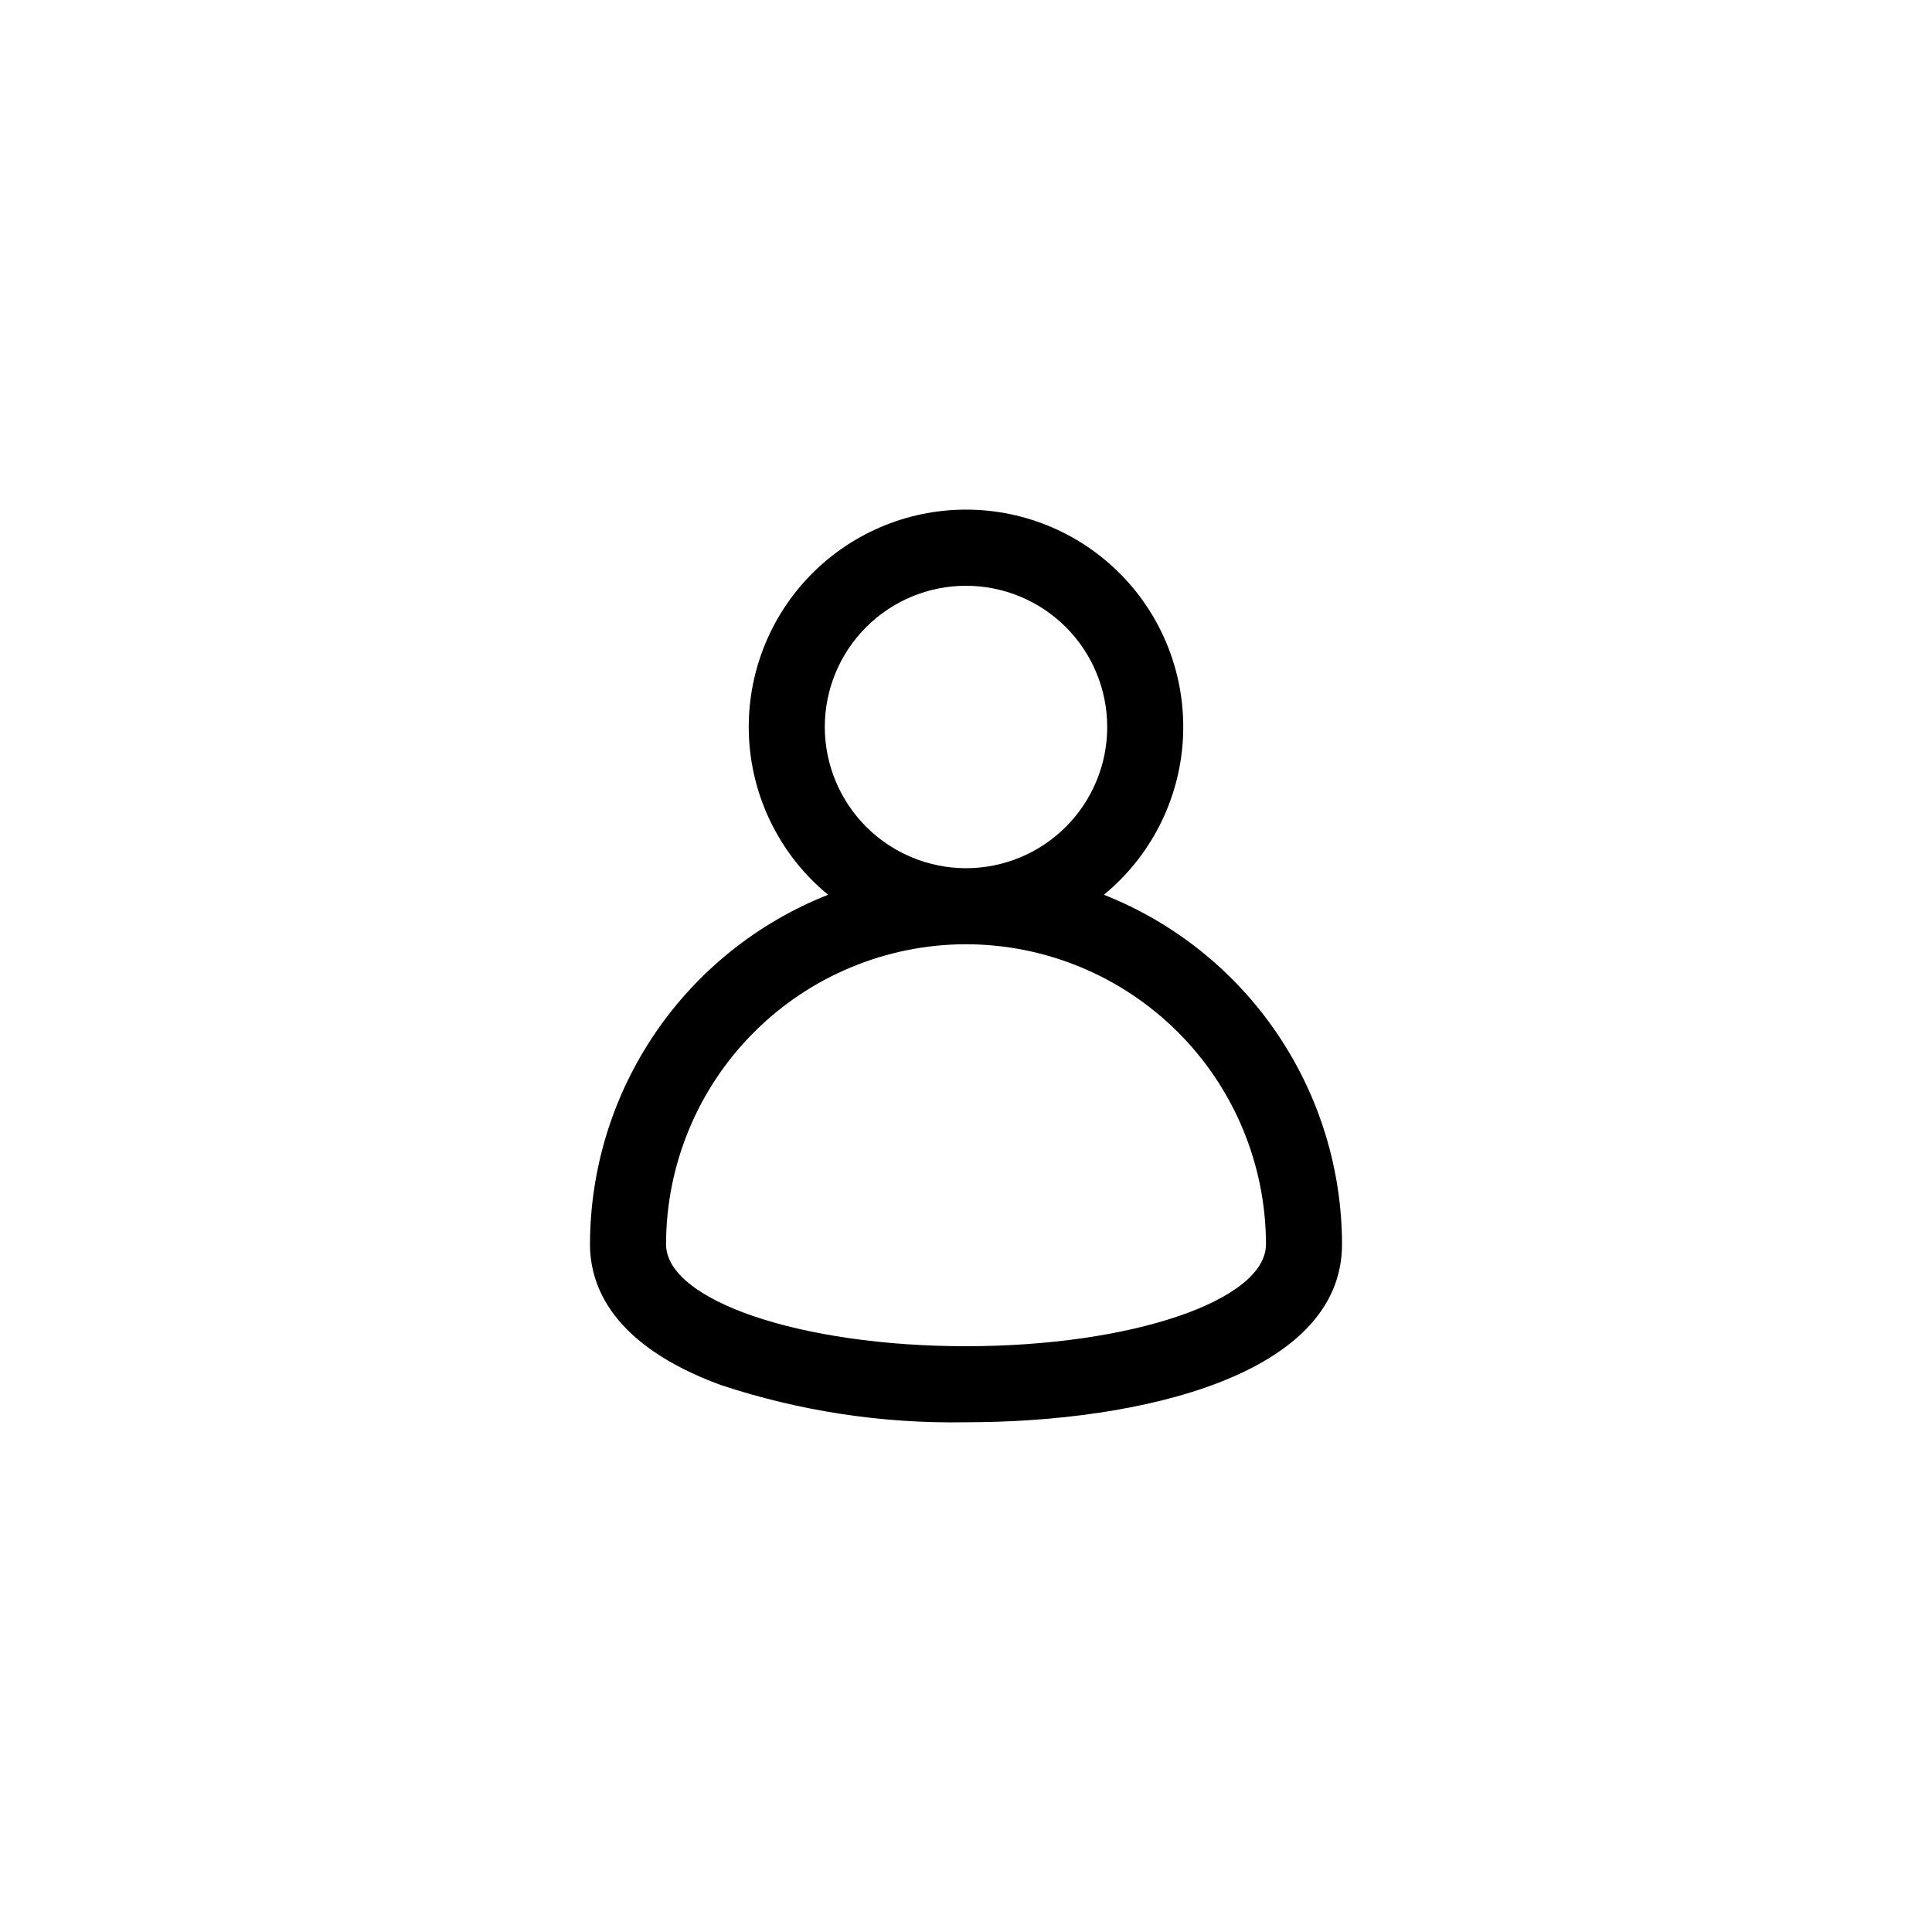
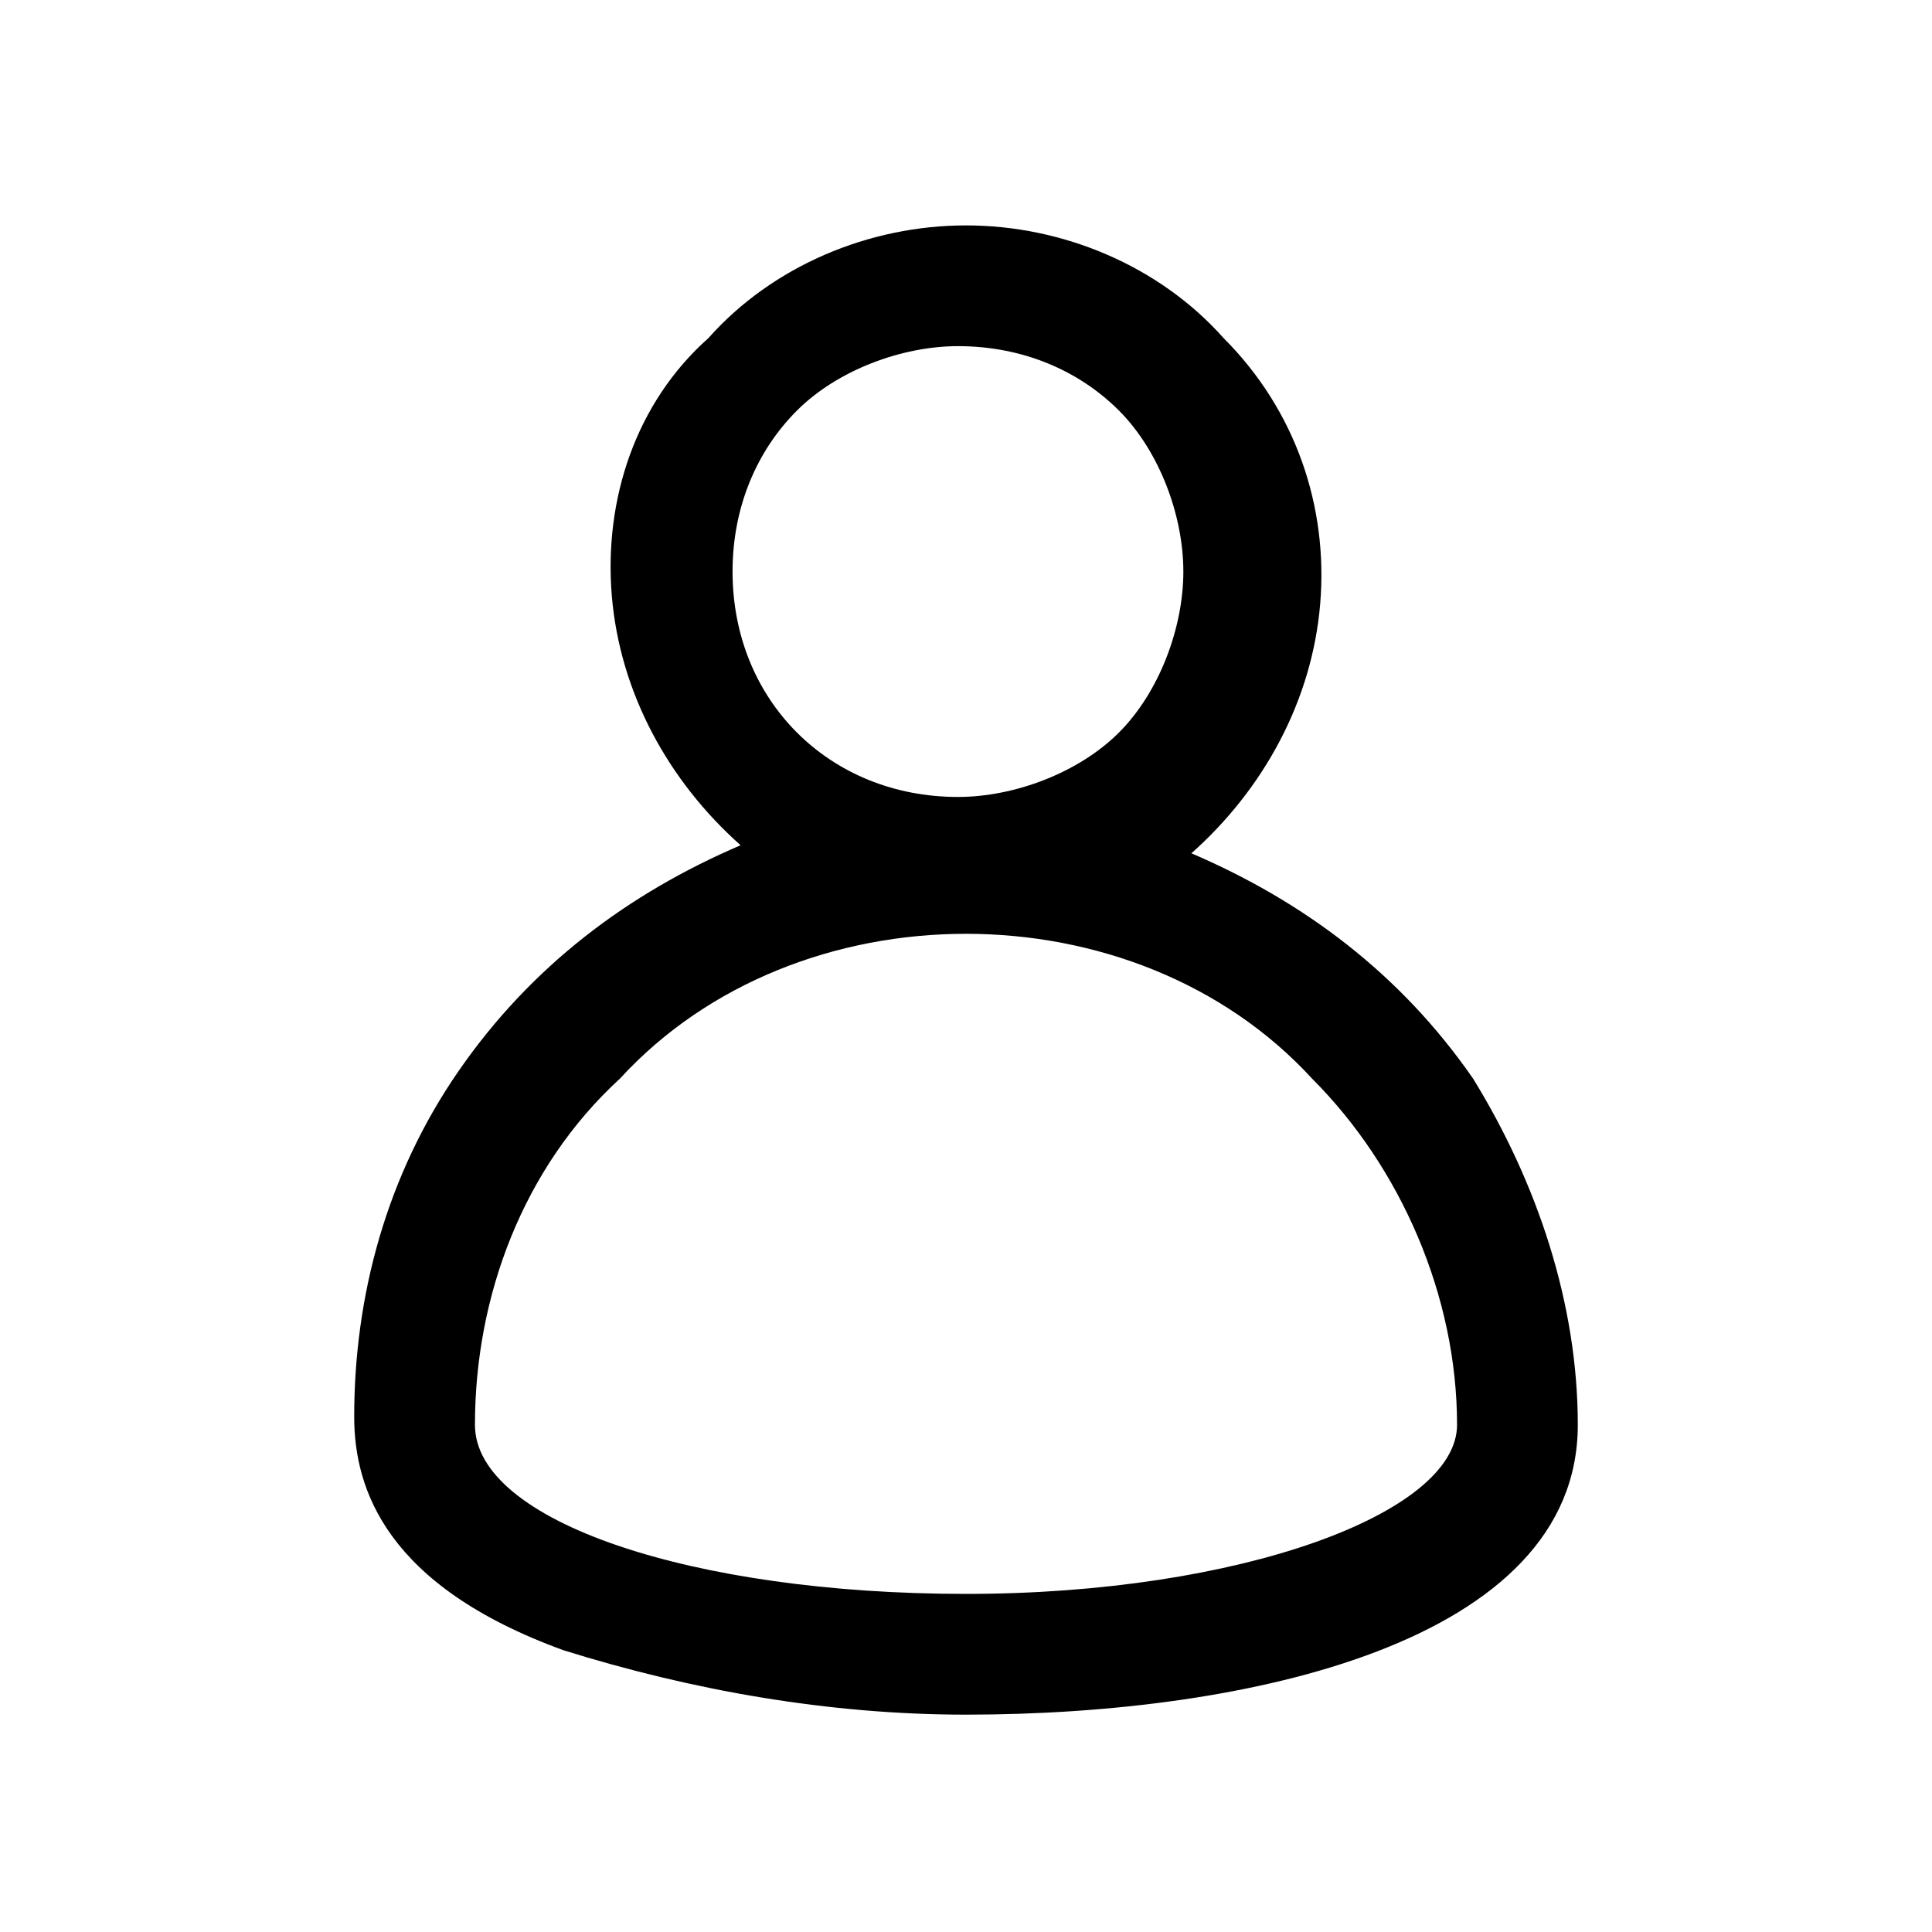
- <svg xmlns="http://www.w3.org/2000/svg" width="752pt" height="752pt" version="1.1" viewBox="0 0 752 752">
-   <path d="m280.44 539.06c30.805 10.211 63.113 15.125 95.559 14.531 67.516 0 146.36-18.152 146.36-69.289-0.047-29.352-8.91-58.008-25.434-82.262-16.527-24.254-39.957-42.984-67.254-53.77 18.07-14.84 29.191-36.504 30.715-59.836 1.523-23.336-6.684-46.262-22.672-63.328-15.988-17.066-38.328-26.746-61.715-26.746-23.383 0-45.723 9.68-61.711 26.746-15.988 17.066-24.195 39.992-22.672 63.328 1.523 23.332 12.645 44.996 30.715 59.836-27.297 10.785-50.727 29.516-67.254 53.77-16.527 24.254-25.387 52.91-25.434 82.262 0 16.441 8.812 39.297 50.797 54.758zm40.594-256.09c0-14.578 5.793-28.559 16.102-38.867 10.305-10.309 24.285-16.098 38.863-16.098s28.559 5.789 38.867 16.098c10.309 10.309 16.098 24.289 16.098 38.867s-5.789 28.559-16.098 38.867c-10.309 10.305-24.289 16.098-38.867 16.098-14.57-0.02-28.543-5.812-38.844-16.117-10.305-10.305-16.102-24.277-16.121-38.848zm54.965 84.562c30.957 0.043 60.633 12.359 82.52 34.246 21.891 21.891 34.203 51.566 34.242 82.523 0 21.887-52.383 39.691-116.76 39.691s-116.76-17.805-116.76-39.691h0.004c0.039-30.957 12.352-60.633 34.242-82.523 21.887-21.887 51.562-34.203 82.516-34.246z" />
+ <svg xmlns="http://www.w3.org/2000/svg" version="1.1" id="Layer_1" x="0px" y="0px" viewBox="0 0 24 24" style="enable-background:new 0 0 24 24;" xml:space="preserve">
+   <path d="M7,20.5c1.6,0.5,3.3,0.8,5,0.8c3.5,0,7.6-0.9,7.6-3.6c0-1.5-0.5-3-1.3-4.3c-0.9-1.3-2.1-2.2-3.5-2.8  c0.9-0.8,1.5-1.9,1.6-3.1c0.1-1.2-0.3-2.4-1.2-3.3c-0.8-0.9-2-1.4-3.2-1.4c-1.2,0-2.4,0.5-3.2,1.4C7.9,5,7.5,6.2,7.6,7.4  c0.1,1.2,0.7,2.3,1.6,3.1c-1.4,0.6-2.6,1.5-3.5,2.8s-1.3,2.8-1.3,4.3C4.4,18.5,4.8,19.7,7,20.5L7,20.5z M9.1,7.1  c0-0.8,0.3-1.5,0.8-2c0.5-0.5,1.3-0.8,2-0.8c0.8,0,1.5,0.3,2,0.8c0.5,0.5,0.8,1.3,0.8,2s-0.3,1.5-0.8,2c-0.5,0.5-1.3,0.8-2,0.8  c-0.8,0-1.5-0.3-2-0.8C9.4,8.6,9.1,7.9,9.1,7.1z M12,11.6c1.6,0,3.2,0.6,4.3,1.8c1.1,1.1,1.8,2.7,1.8,4.3c0,1.1-2.7,2.1-6.1,2.1  s-6.1-0.9-6.1-2.1h0c0-1.6,0.6-3.2,1.8-4.3C8.8,12.2,10.4,11.6,12,11.6L12,11.6z" />
</svg>
